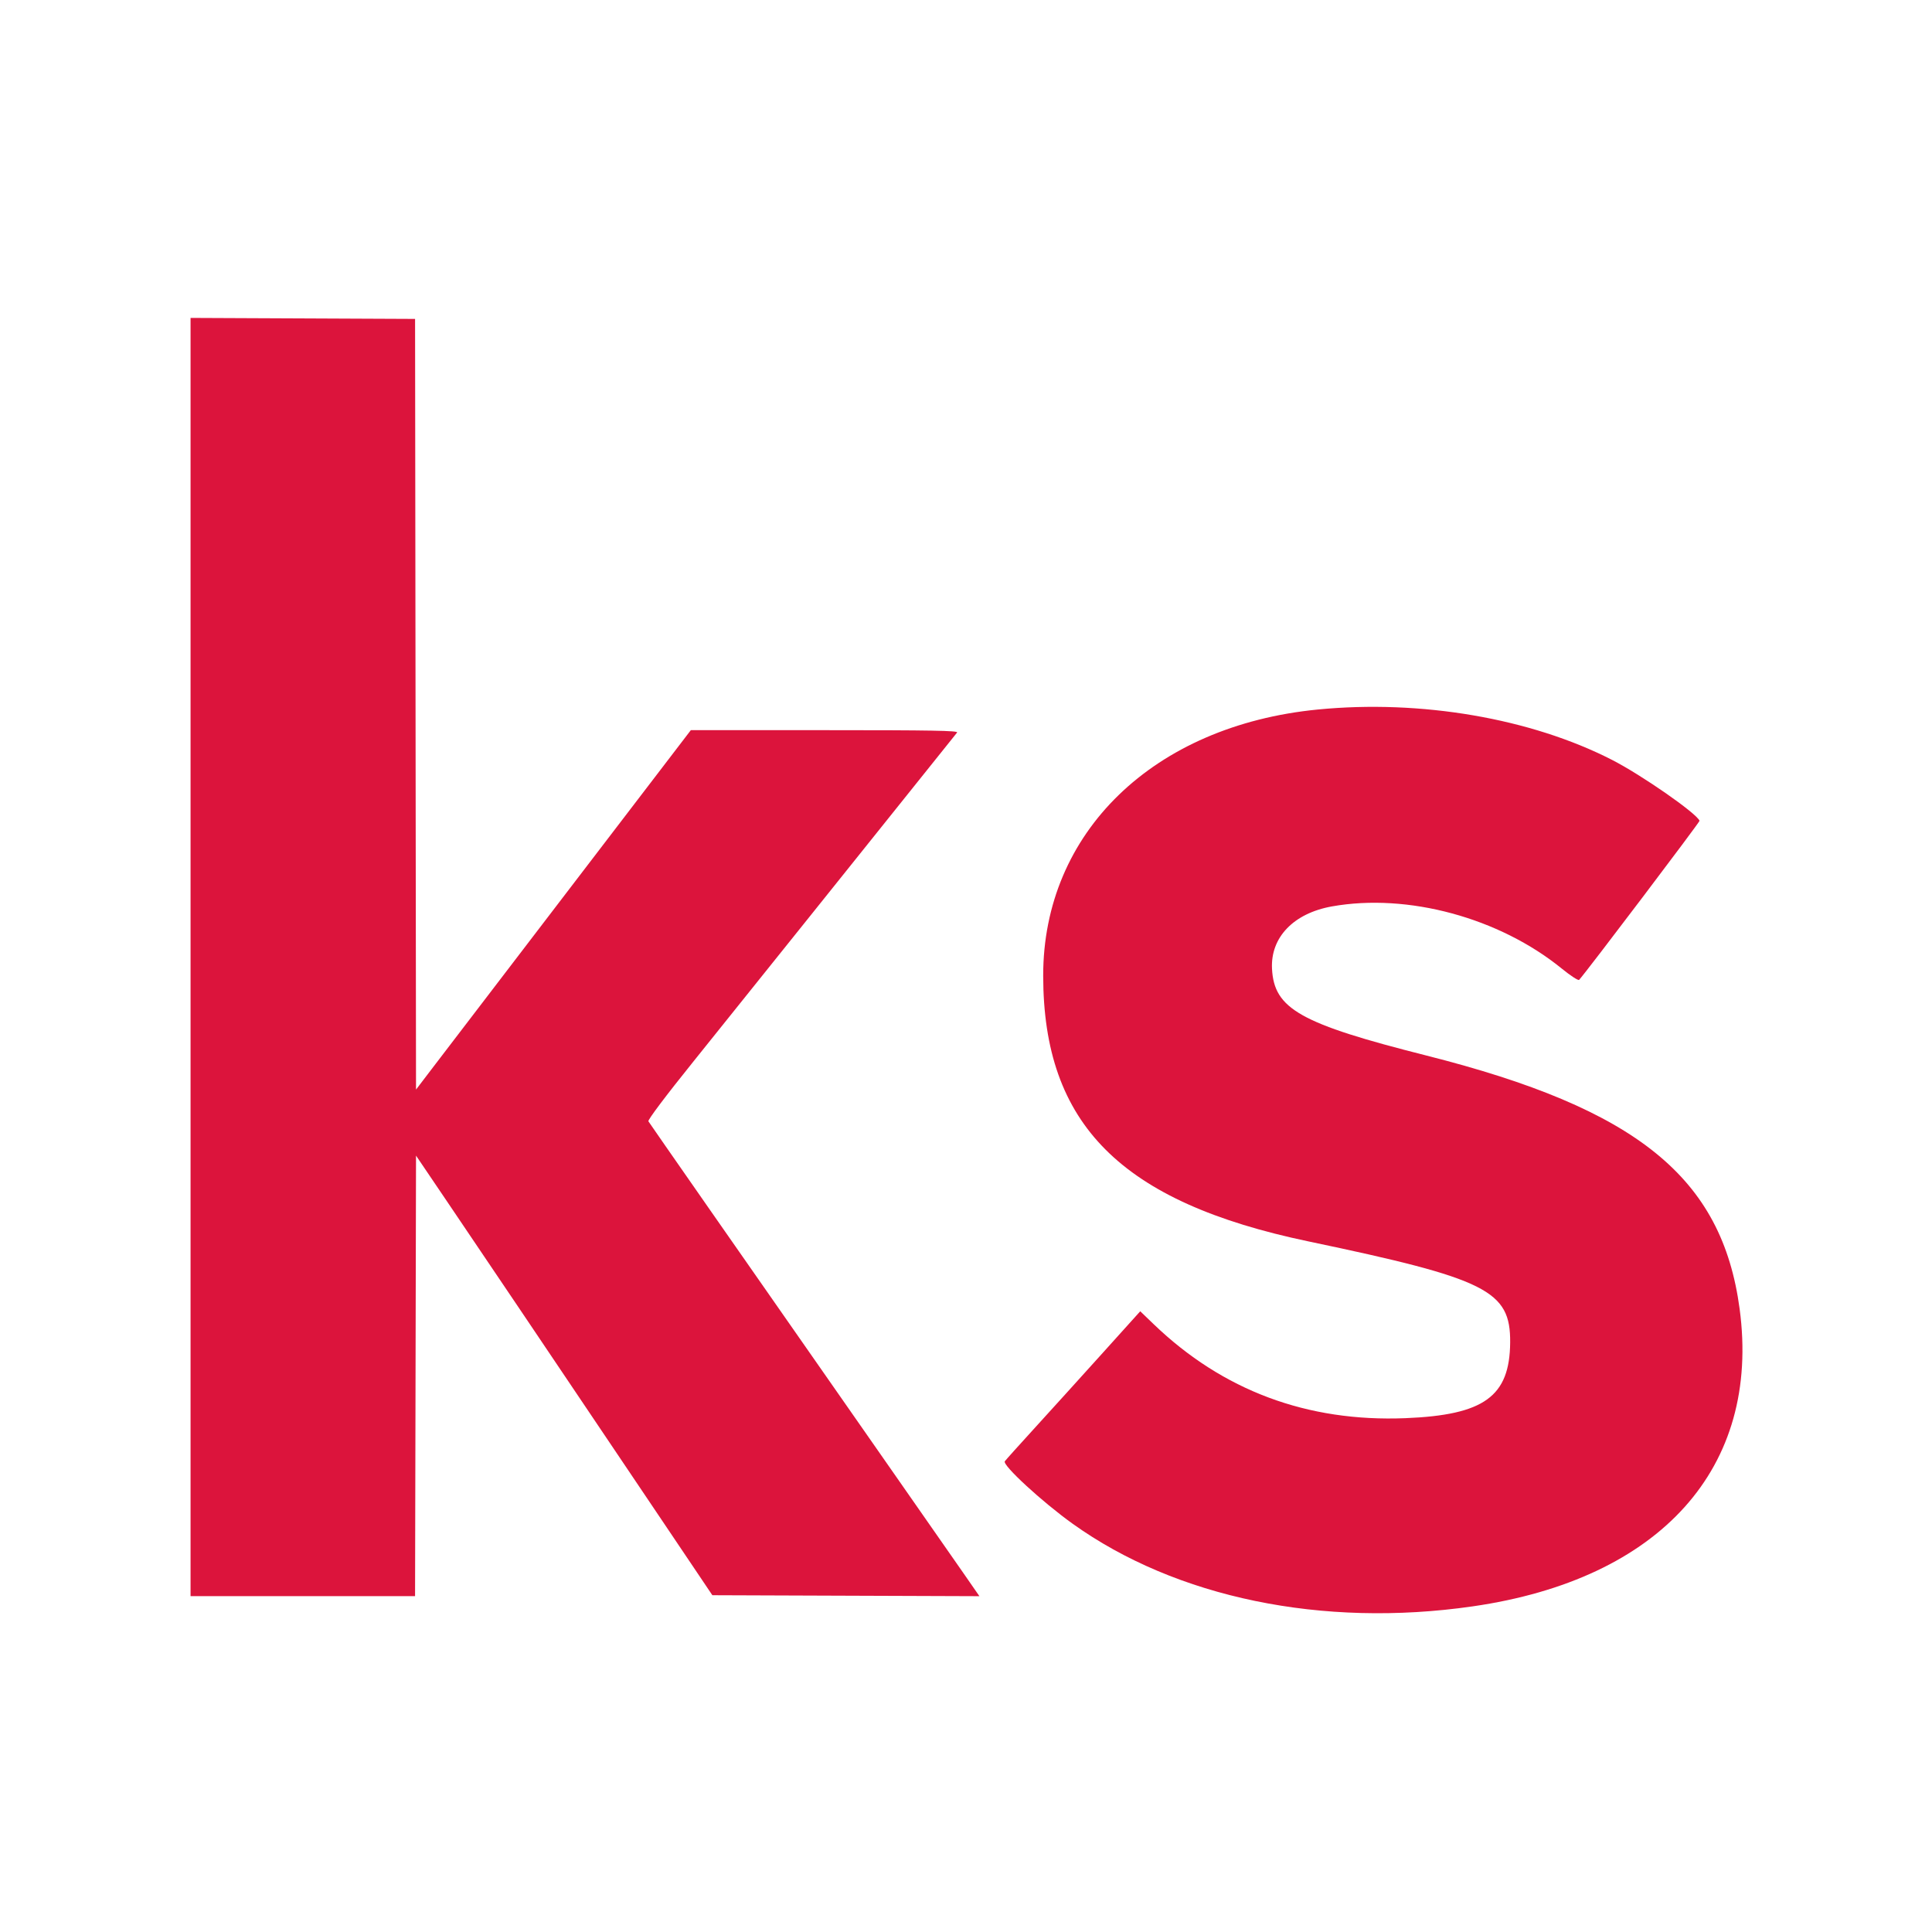
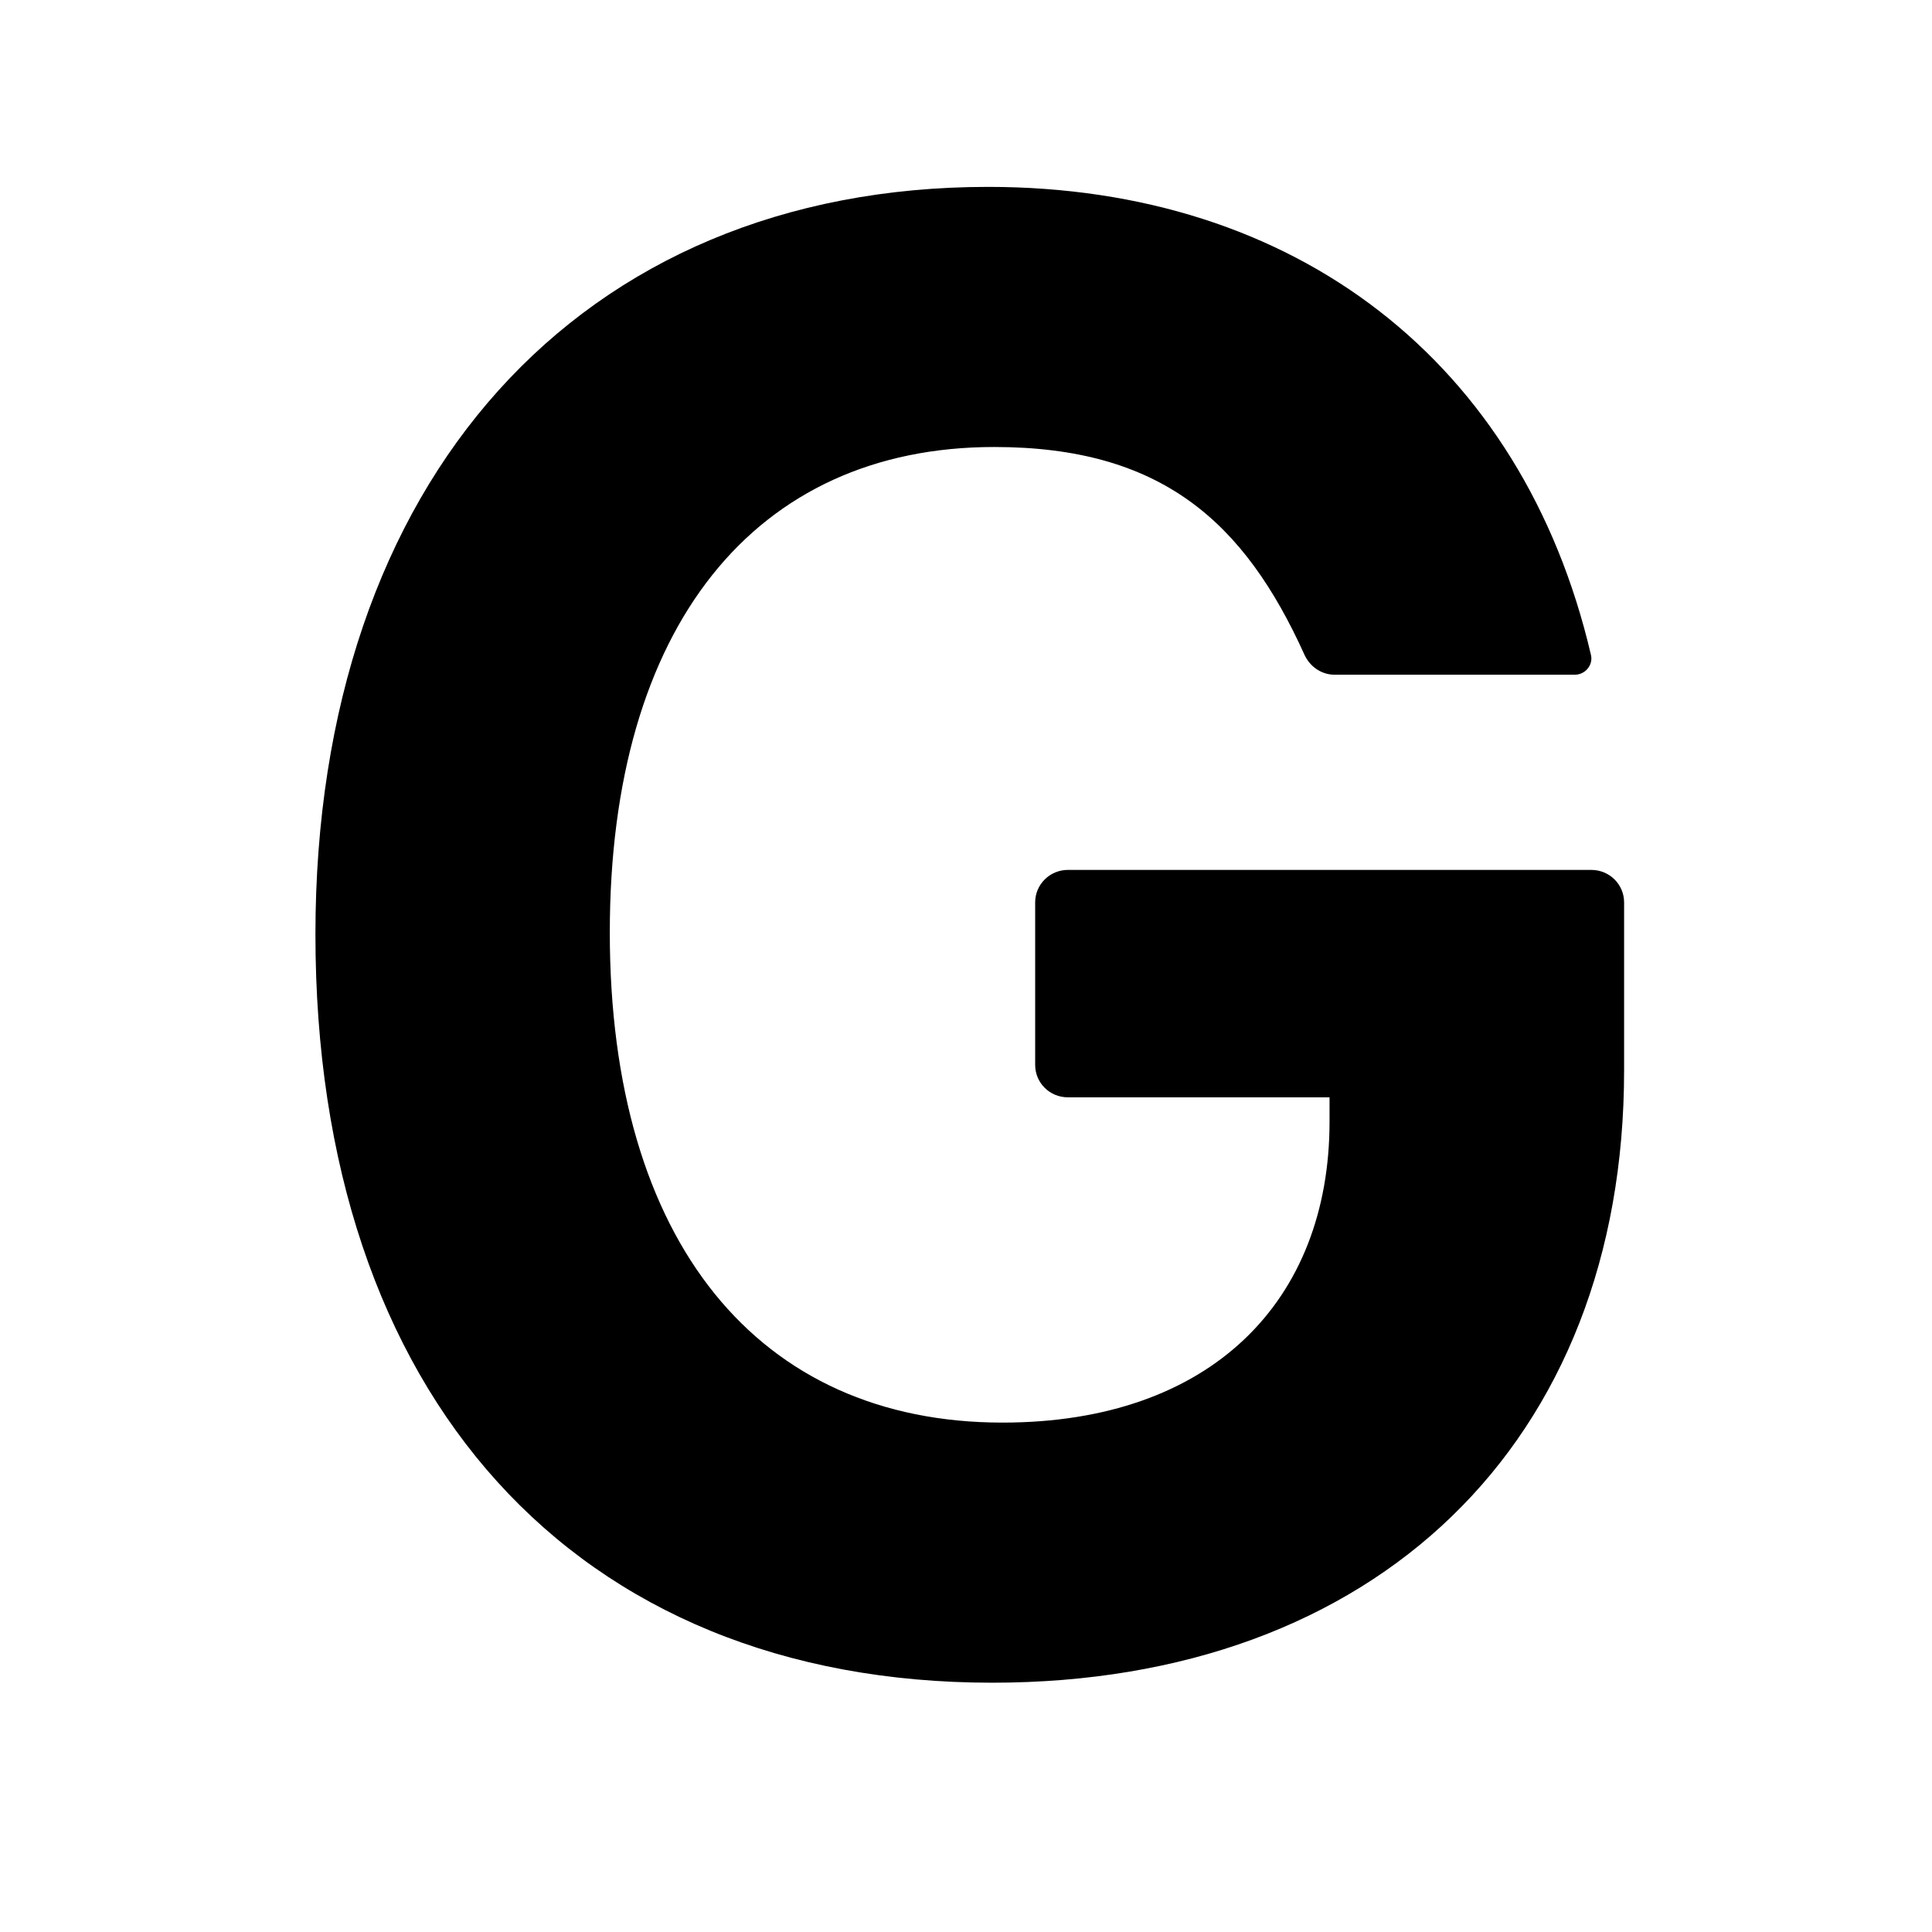
- <svg xmlns="http://www.w3.org/2000/svg" id="svg" version="1.1" width="400" height="400" viewBox="0, 0, 400,400">
-   <path d="M39.453 198.145 L 39.453 330.469 62.694 330.469 L 85.934 330.469 86.034 284.863 L 86.133 239.258 92.610 248.828 C 100.559 260.572,108.976 273.062,139.072 317.773 L 147.486 330.273 175.132 330.374 L 202.778 330.474 199.533 325.794 C 197.749 323.220,188.889 310.518,179.845 297.568 C 153.011 259.147,134.539 232.648,134.245 232.155 C 134.080 231.876,137.832 226.893,143.658 219.655 C 148.986 213.034,159.746 199.619,167.570 189.844 C 175.394 180.068,185.392 167.588,189.789 162.109 C 194.186 156.631,197.952 151.929,198.158 151.660 C 198.457 151.271,192.922 151.172,170.781 151.172 L 143.029 151.172 118.304 183.496 C 104.705 201.274,91.904 218.018,89.856 220.703 L 86.133 225.586 86.034 145.807 L 85.936 66.028 62.694 65.924 L 39.453 65.820 39.453 198.145 M272.852 146.896 C 238.795 150.220,215.953 172.362,215.981 202.023 C 216.010 232.797,232.076 248.885,270.898 257.019 C 307.876 264.766,312.744 267.204,312.663 277.930 C 312.578 289.129,307.275 292.965,290.971 293.618 C 270.636 294.434,253.145 287.900,238.838 274.142 L 236.075 271.485 228.066 280.372 C 223.662 285.259,217.435 292.133,214.228 295.648 C 211.022 299.162,208.235 302.264,208.036 302.540 C 207.475 303.318,215.753 310.943,222.070 315.467 C 243.484 330.803,273.789 337.067,304.883 332.584 C 343.841 326.967,364.578 303.864,360.172 270.987 C 356.526 243.777,338.946 229.559,295.316 218.537 C 269.226 211.945,263.788 208.891,263.357 200.586 C 263.019 194.080,267.821 189.080,275.768 187.662 C 291.445 184.865,310.409 190.002,323.375 200.558 C 325.167 202.017,326.771 203.060,326.940 202.875 C 328.444 201.229,351.963 170.159,351.874 169.935 C 351.257 168.374,339.869 160.454,333.724 157.312 C 316.892 148.706,294.159 144.816,272.852 146.896 " stroke="none" fill="crimson" />
+ <svg xmlns="http://www.w3.org/2000/svg" width="40" zoomAndPan="magnify" viewBox="0 0 30 30" height="40" preserveAspectRatio="xMidYMid meet" version="1.0">
+   <defs>
+     <clipPath id="id1">
+       <path d="M 4.898 2.902 L 25.219 2.902 L 25.219 26.129 L 4.898 26.129 Z M 4.898 2.902 " clip-rule="nonzero" />
+     </clipPath>
+   </defs>
+   <g clip-path="url(#id1)">
+     <path fill="rgb(0%, 0%, 0%)" d="M 24.711 13.508 L 16.582 13.508 C 16.301 13.508 16.074 13.734 16.074 14.012 L 16.074 16.535 C 16.074 16.816 16.301 17.039 16.582 17.039 L 20.645 17.039 L 20.645 17.418 C 20.645 20.195 18.812 22.09 15.566 22.09 C 11.777 22.09 9.469 19.289 9.469 14.48 C 9.469 9.727 11.723 6.941 15.438 6.941 C 18.027 6.941 19.32 8.094 20.258 10.172 C 20.344 10.355 20.523 10.477 20.723 10.477 L 24.453 10.477 C 24.598 10.477 24.711 10.359 24.711 10.223 C 24.711 10.203 24.707 10.184 24.703 10.164 C 23.641 5.625 20.125 2.902 15.344 2.902 C 9 2.902 4.898 7.457 4.898 14.508 C 4.898 21.676 8.922 26.129 15.406 26.129 C 21.367 26.129 25.219 22.398 25.219 16.621 L 25.219 14.012 C 25.219 13.734 24.992 13.508 24.711 13.508 Z M 24.711 13.508 " fill-opacity="1" fill-rule="nonzero" />
+   </g>
</svg>
